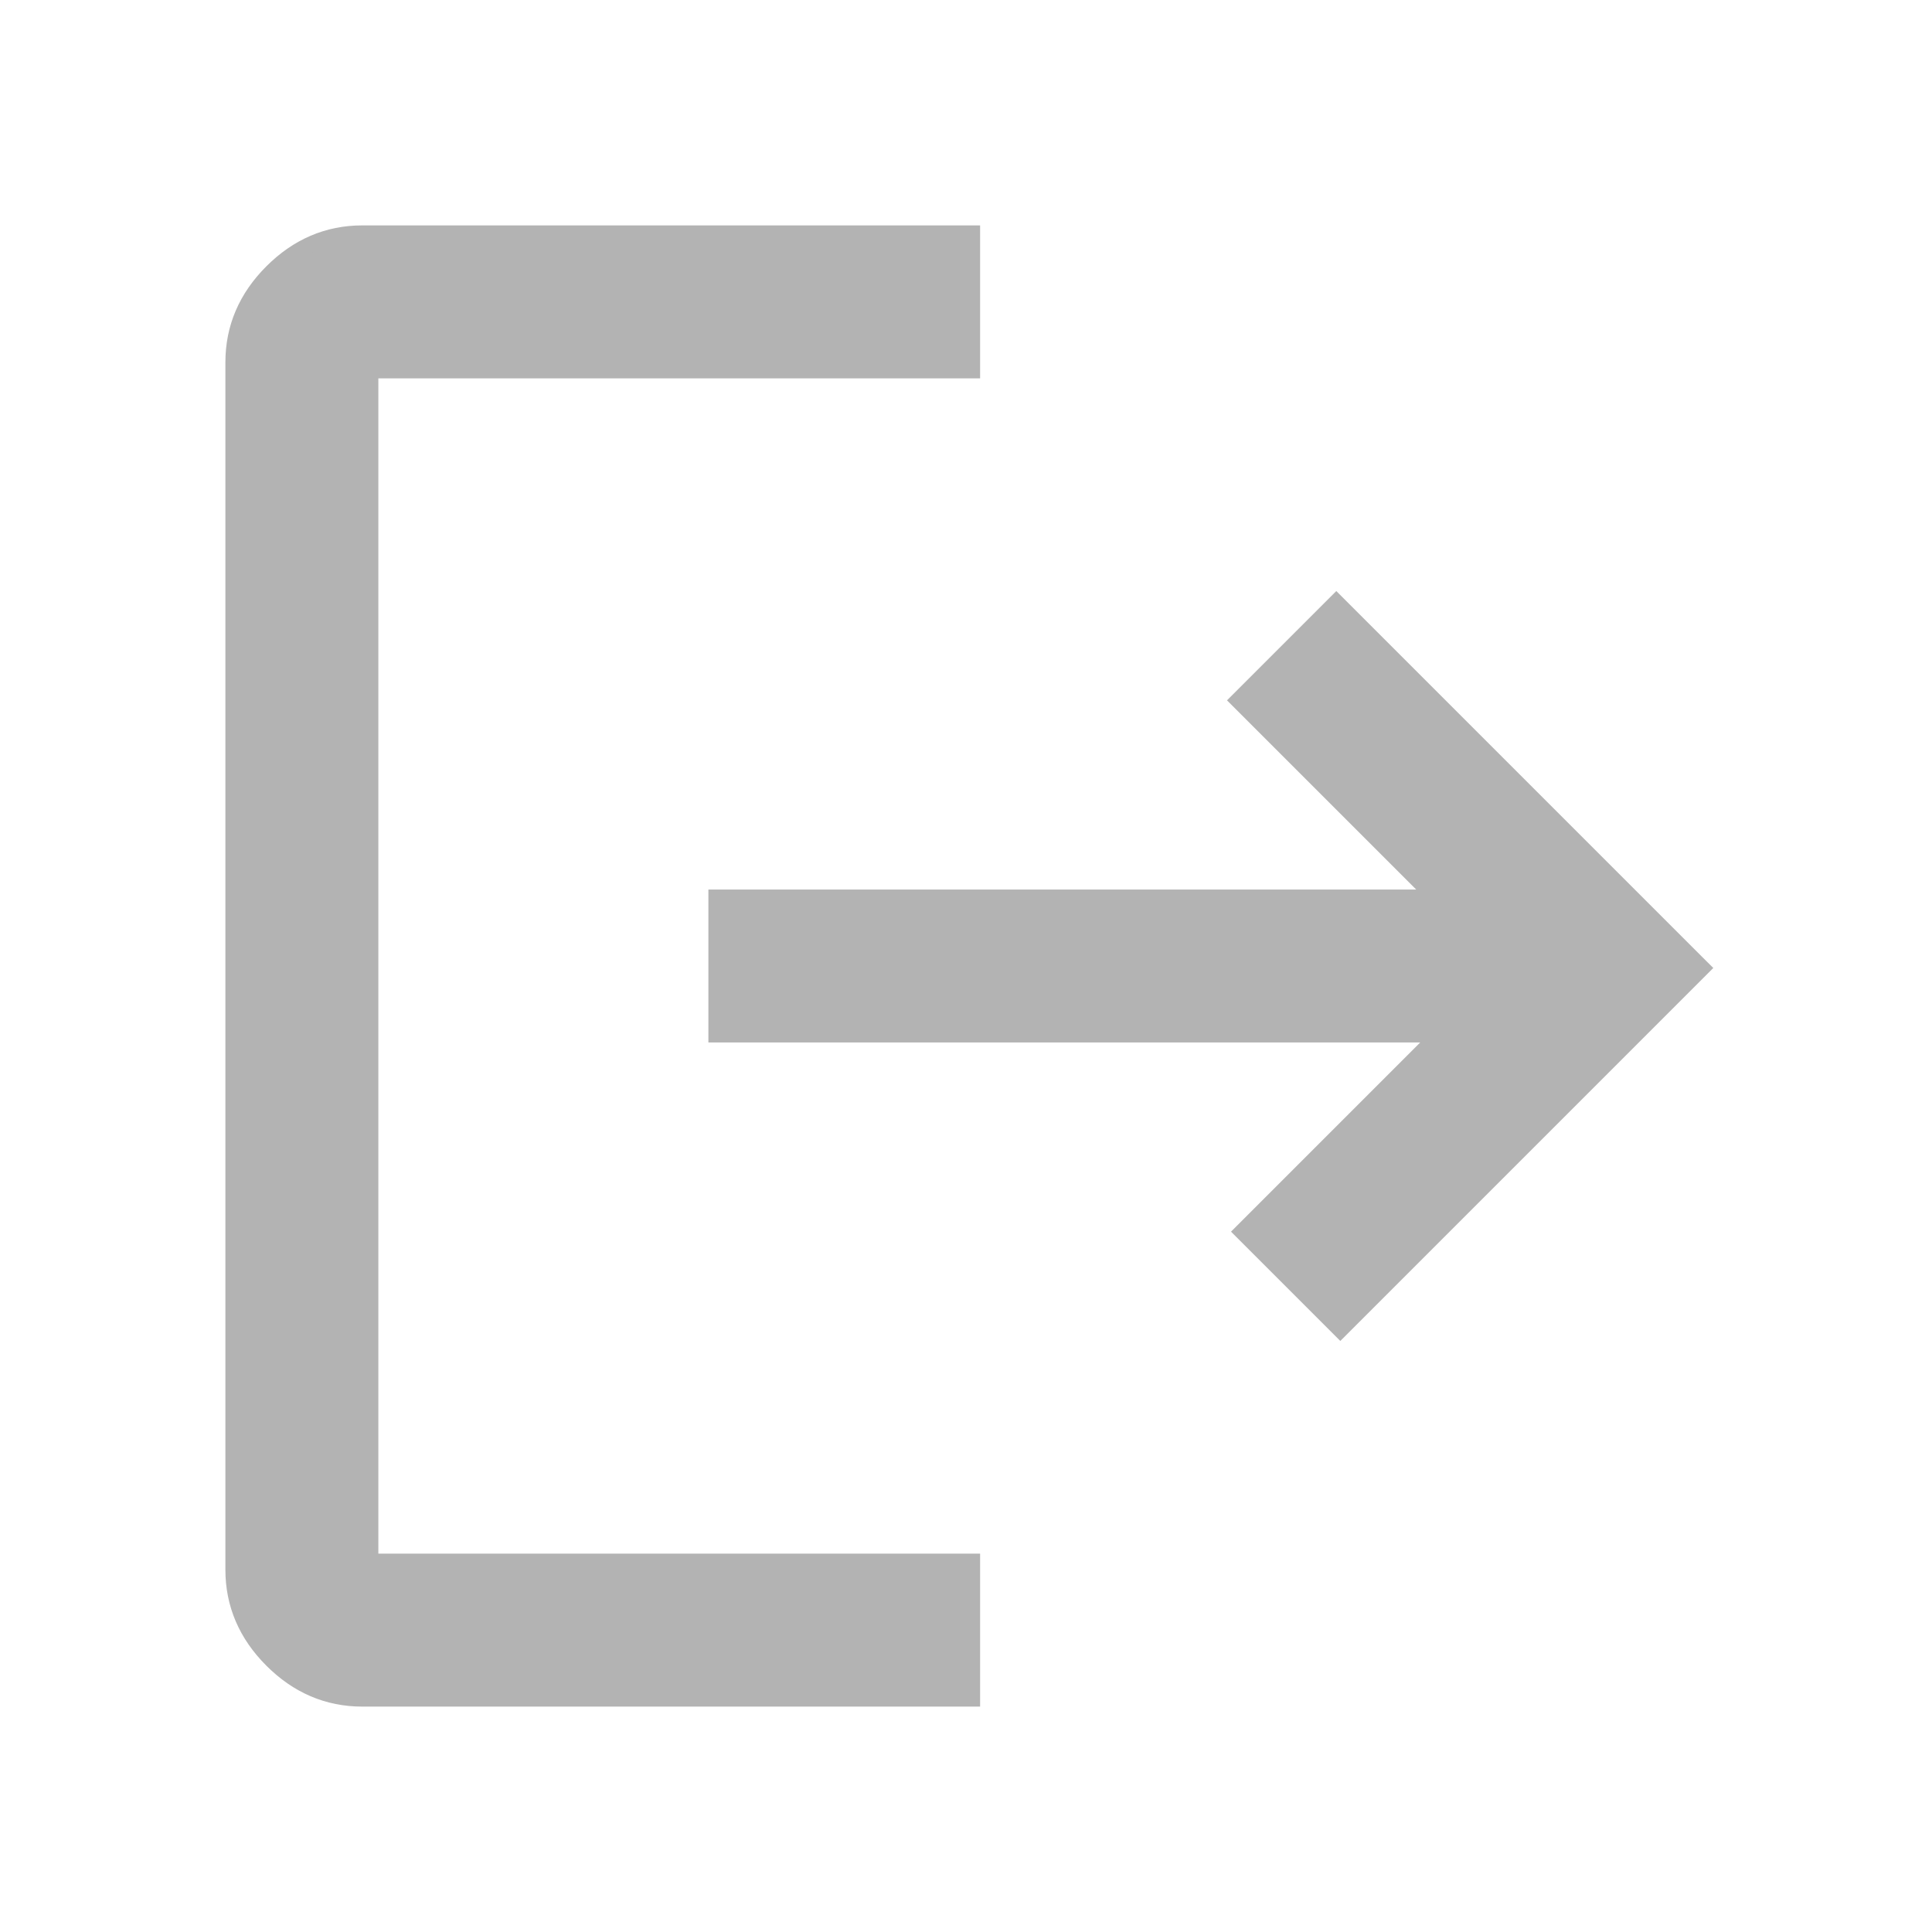
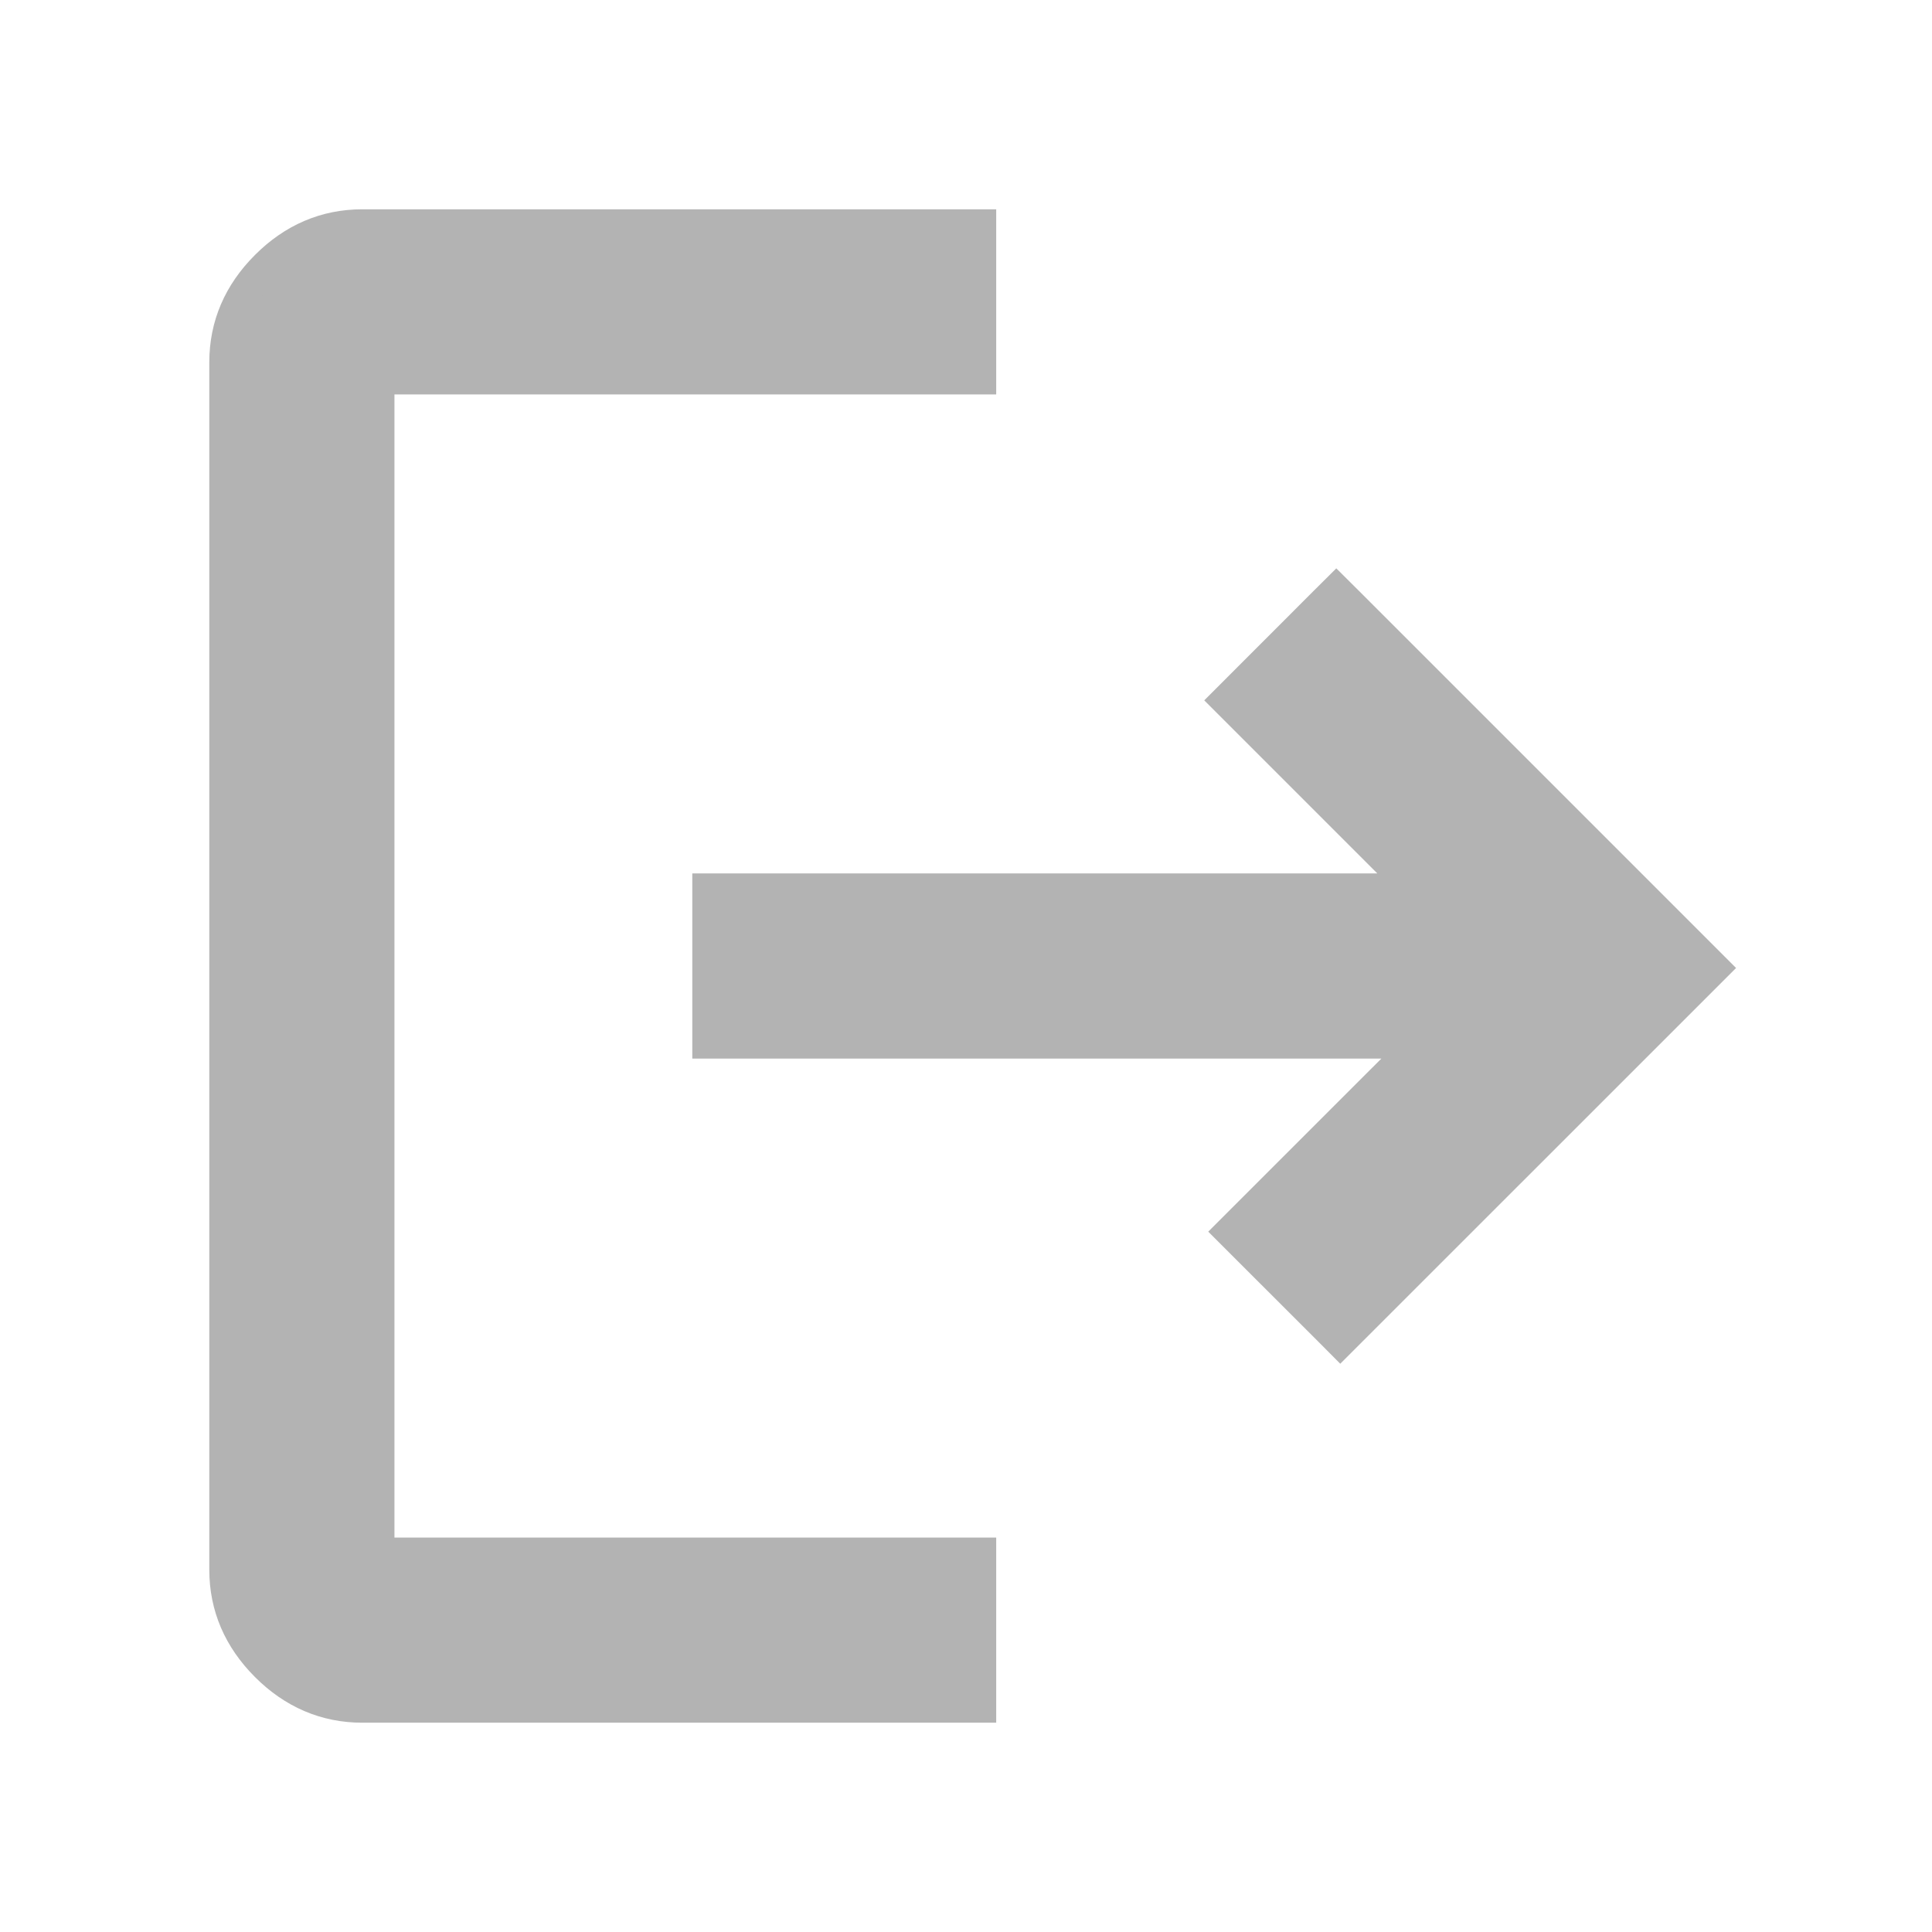
- <svg xmlns="http://www.w3.org/2000/svg" width="60" height="60" viewBox="0 0 60 60" fill="none">
-   <path d="M30.188 7.5V7.25H29.938H11.25C10.179 7.25 9.242 7.654 8.448 8.448C7.654 9.242 7.25 10.179 7.25 11.25V48.75C7.25 49.821 7.654 50.758 8.448 51.552C9.242 52.346 10.179 52.75 11.25 52.75H29.938H30.188V52.5V48.75V48.5H29.938H11.5V11.5H29.938H30.188V11.25V7.5ZM41.448 41.114L41.625 41.291L41.802 41.114L52.677 30.239L52.854 30.062L52.677 29.886L41.677 18.886L41.5 18.709L41.323 18.886L38.636 21.573L38.459 21.75L38.636 21.927L44.584 27.875H22.5H22.25V28.125V31.875V32.125H22.5H44.709L38.761 38.073L38.584 38.25L38.761 38.427L41.448 41.114Z" fill="#B3B3B3" stroke="#B3B3B3" stroke-width="0.5" />
+ <svg xmlns="http://www.w3.org/2000/svg" width="30" height="30" viewBox="0 0 30 30" fill="none">
+   <path d="M15.219 3.75V3.5H14.969H5.625C5.054 3.5 4.554 3.717 4.136 4.136C3.717 4.554 3.5 5.054 3.5 5.625V24.375C3.5 24.946 3.717 25.445 4.136 25.864C4.554 26.283 5.054 26.5 5.625 26.5H14.969H15.219V26.25V24.375V24.125H14.969H5.875V5.875H14.969H15.219V5.625V3.75ZM20.636 20.645L20.812 20.822L20.989 20.645L26.427 15.208L26.604 15.031L26.427 14.854L20.927 9.354L20.75 9.178L20.573 9.354L19.23 10.698L19.053 10.875L19.23 11.052L21.99 13.812H11.25H11V14.062V15.938V16.188H11.25H22.053L19.292 18.948L19.115 19.125L19.292 19.302L20.636 20.645Z" fill="#B3B3B3" stroke="#B3B3B3" stroke-width="0.5" />
</svg>
